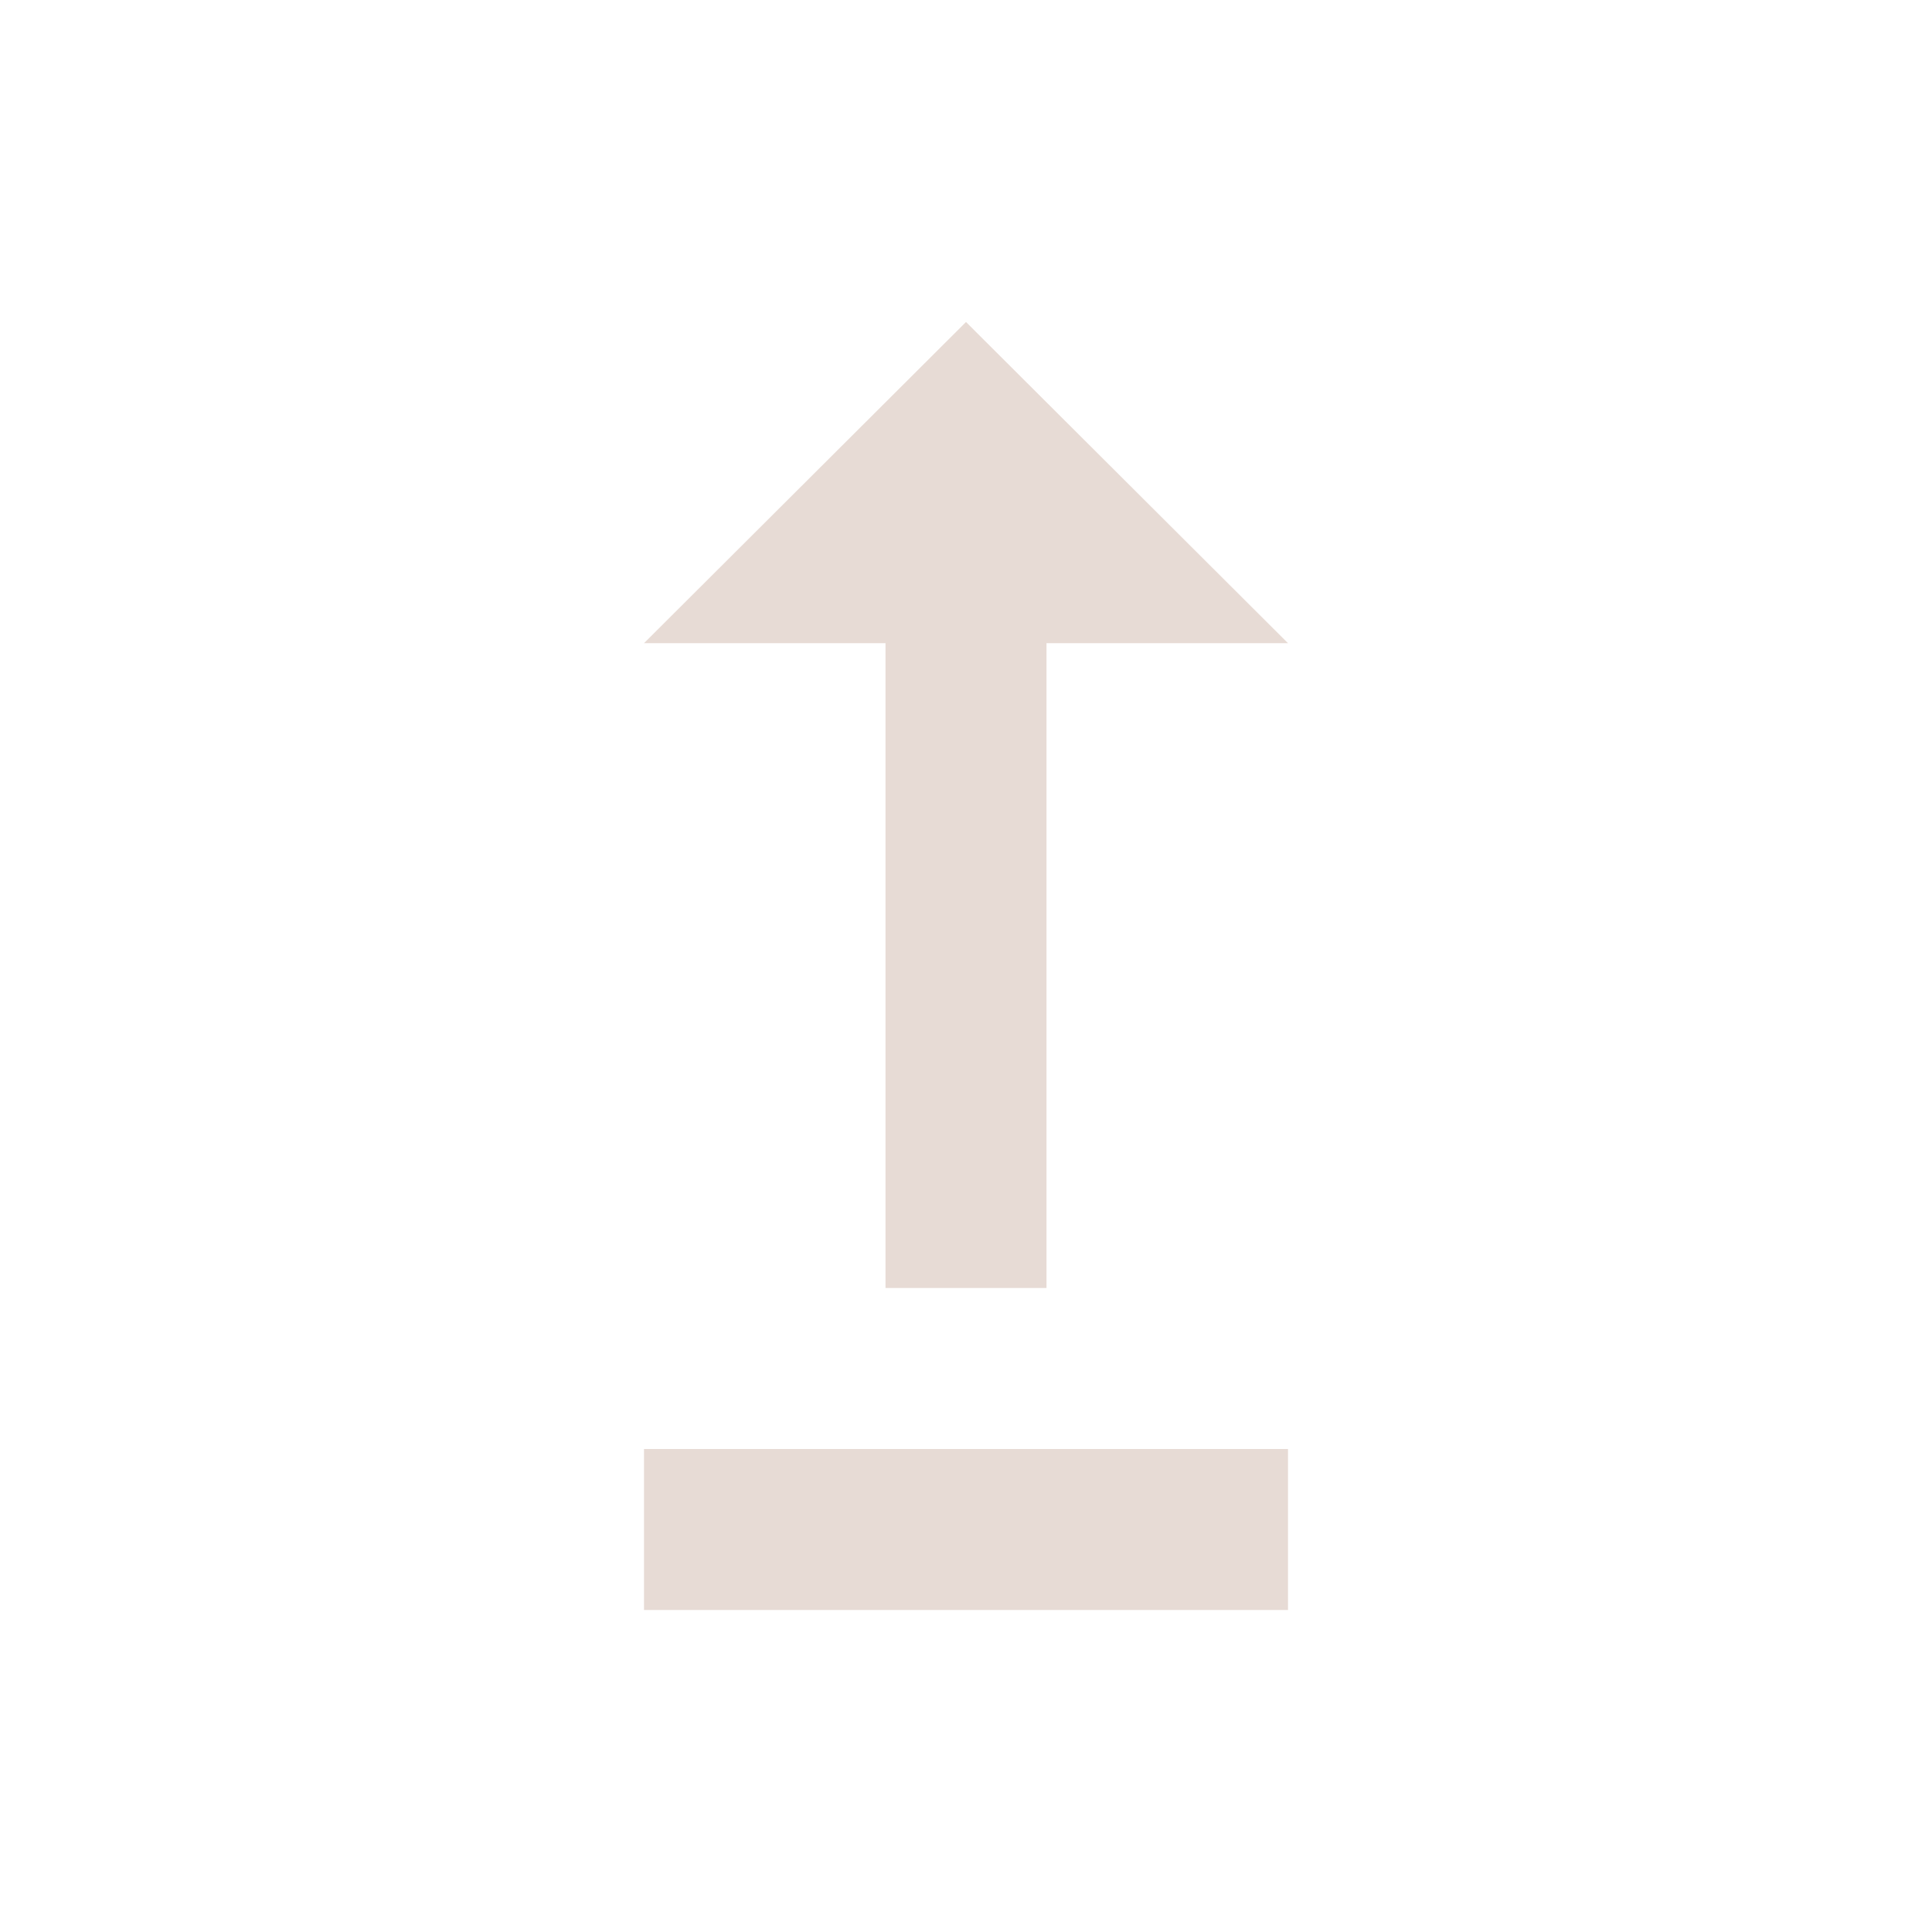
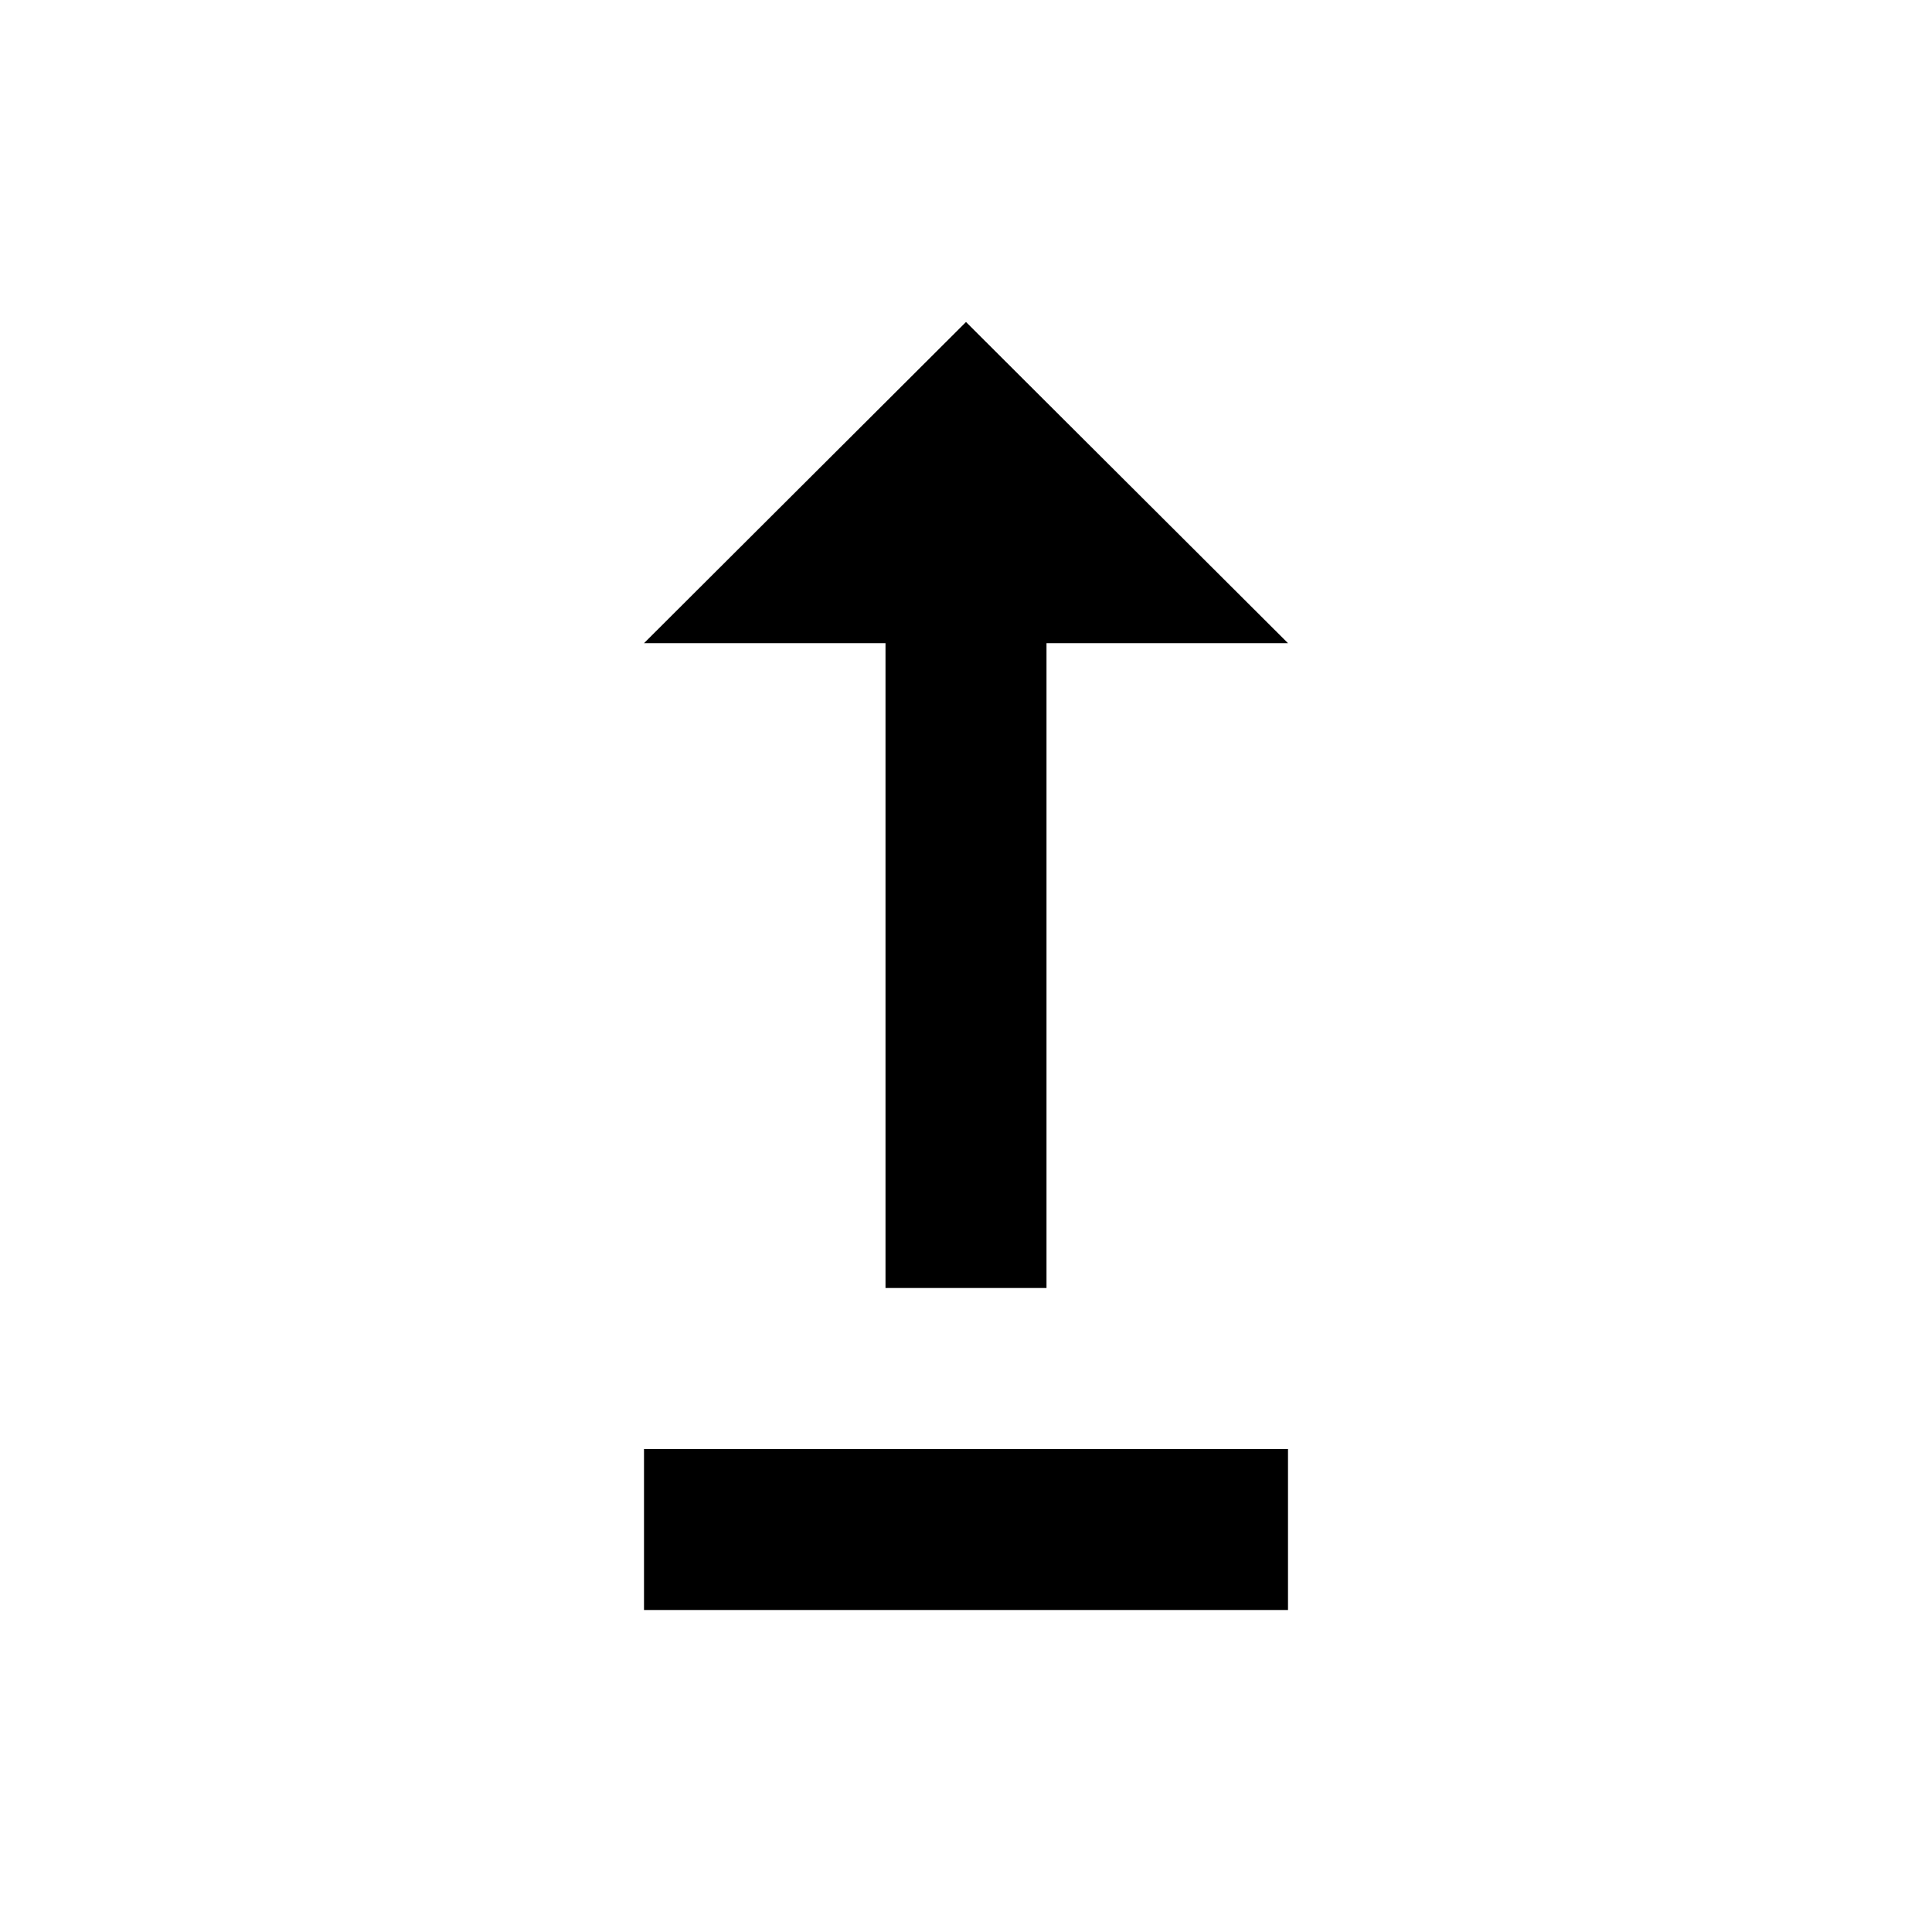
<svg xmlns="http://www.w3.org/2000/svg" enable-background="new 0 0 24 24" height="24" viewBox="0 0 24 24" width="24">
  <g>
    <rect fill="none" height="24" width="24" />
-     <path fill="hsl(22, 28%, 87%)" d="M16,18v2H8v-2H16z M11,7.99V16h2V7.99h3L12,4L8,7.99H11z" />
+     <path d="M16,18v2H8v-2H16z M11,7.99V16h2V7.99h3L12,4L8,7.99H11z" />
  </g>
</svg>
